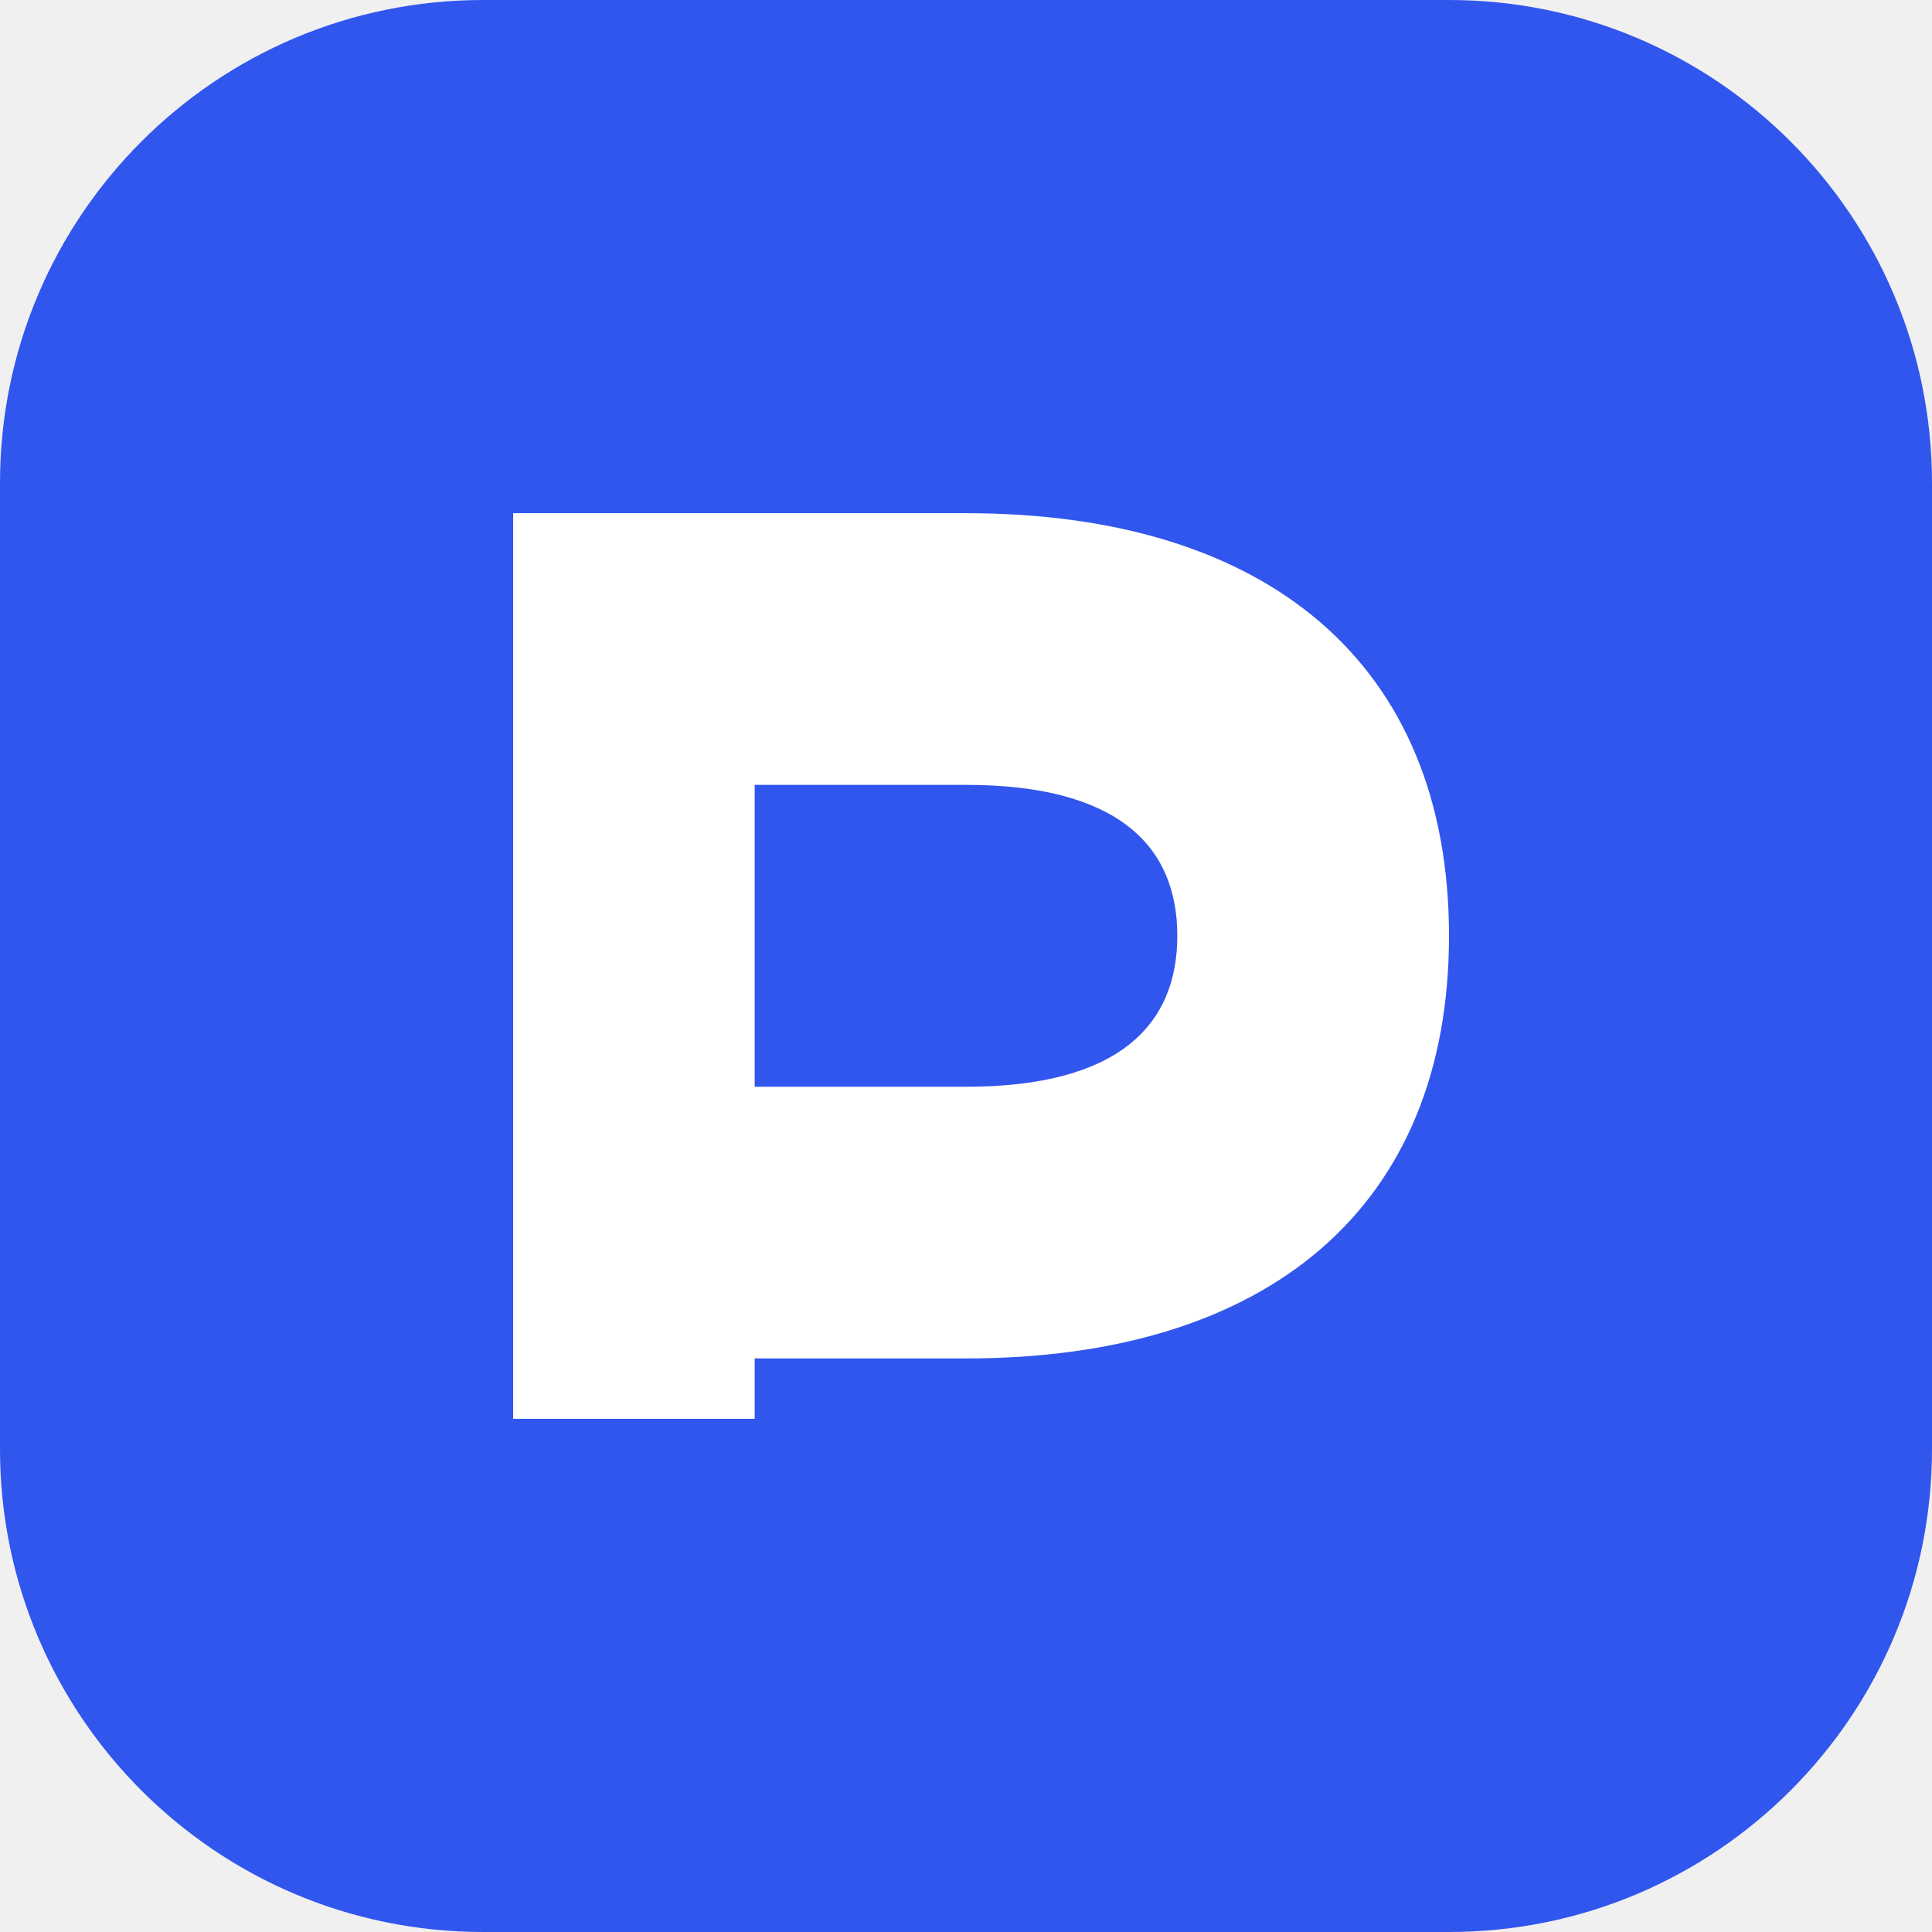
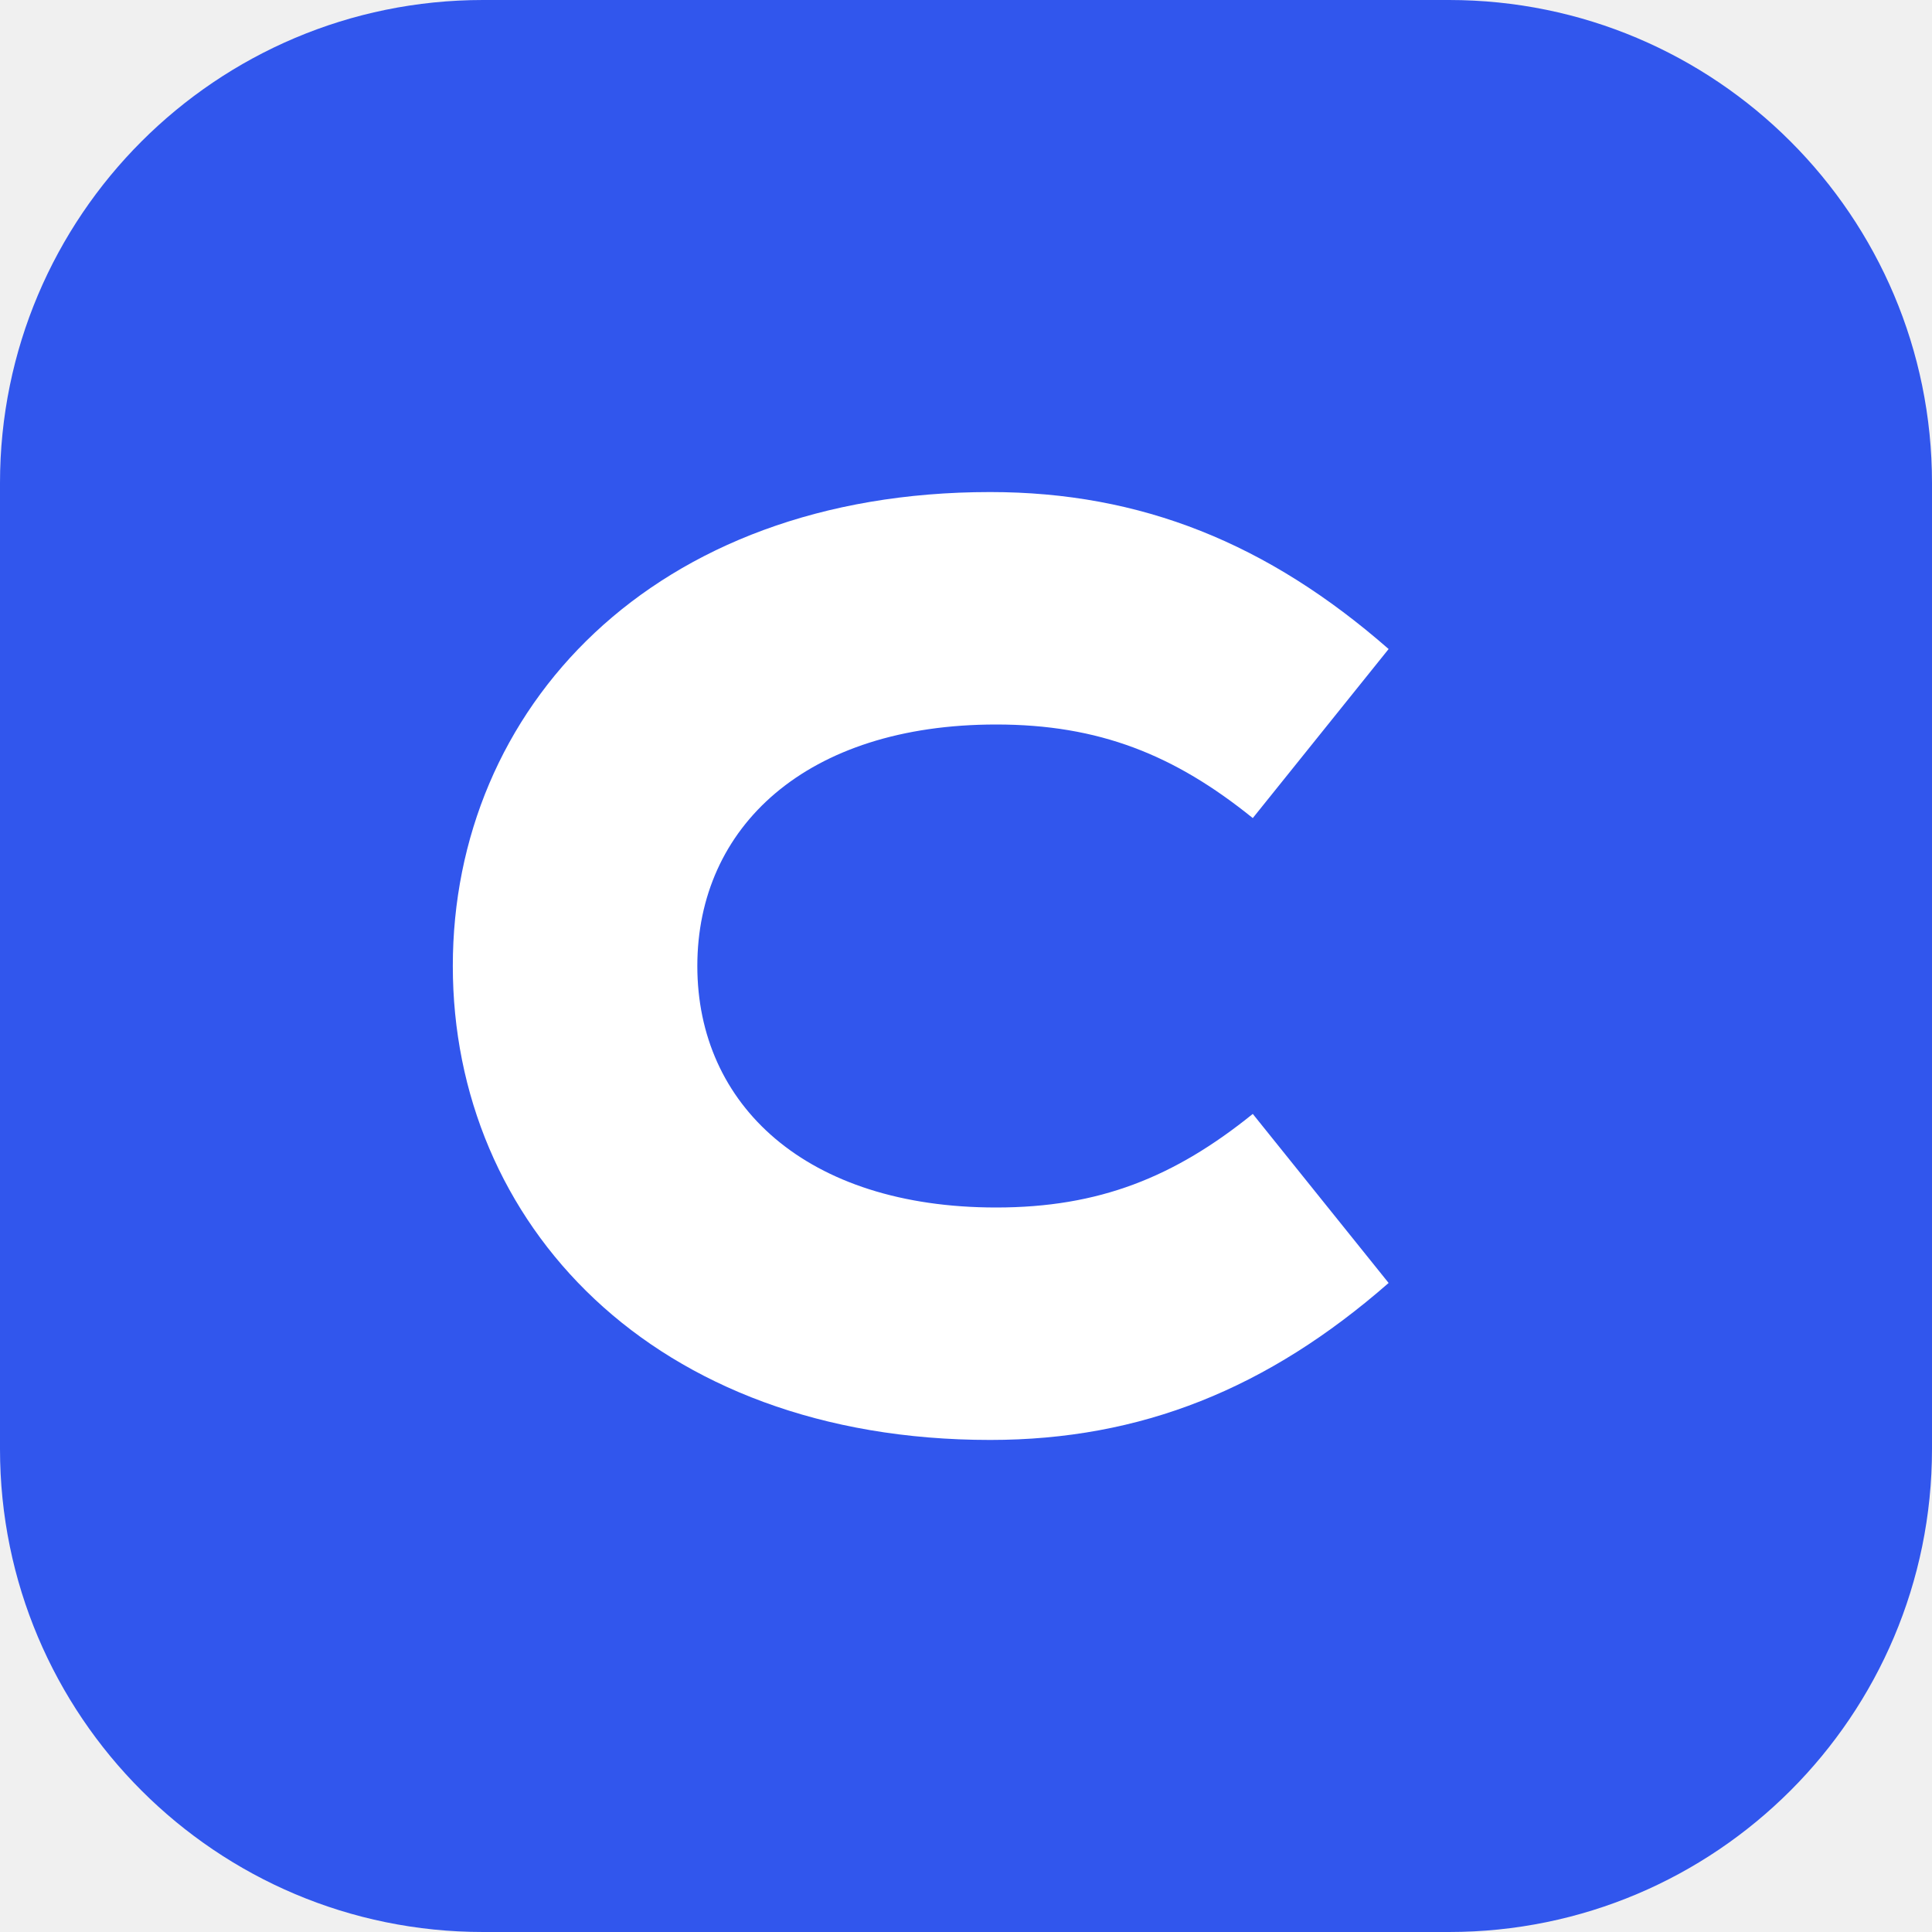
<svg xmlns="http://www.w3.org/2000/svg" viewBox="0 0 64 64">
  <rect width="64" height="64" rx="16" fill="#3156ed" />
-   <path d="M17 47V17h15c10 0 16 5 16 14S42 45 32 45H25v2h-8Zm8-11h7c5 0 7-2 7-5s-2-5-7-5h-7v10Z" fill="#fff" />
+   <path d="M46 21.5c-4-3.5-8.2-5.2-13.2-5.2C21.6 16.3 15 23.5 15 32s6.6 15.7 17.8 15.7c5 0 9.2-1.7 13.2-5.2l-4.5-5.6c-2.6 2.1-5.1 3.1-8.5 3.1-6.3 0-9.9-3.4-9.9-8s3.6-8 9.9-8c3.4 0 5.9 1 8.5 3.1Z" fill="#fff" />
</svg>
